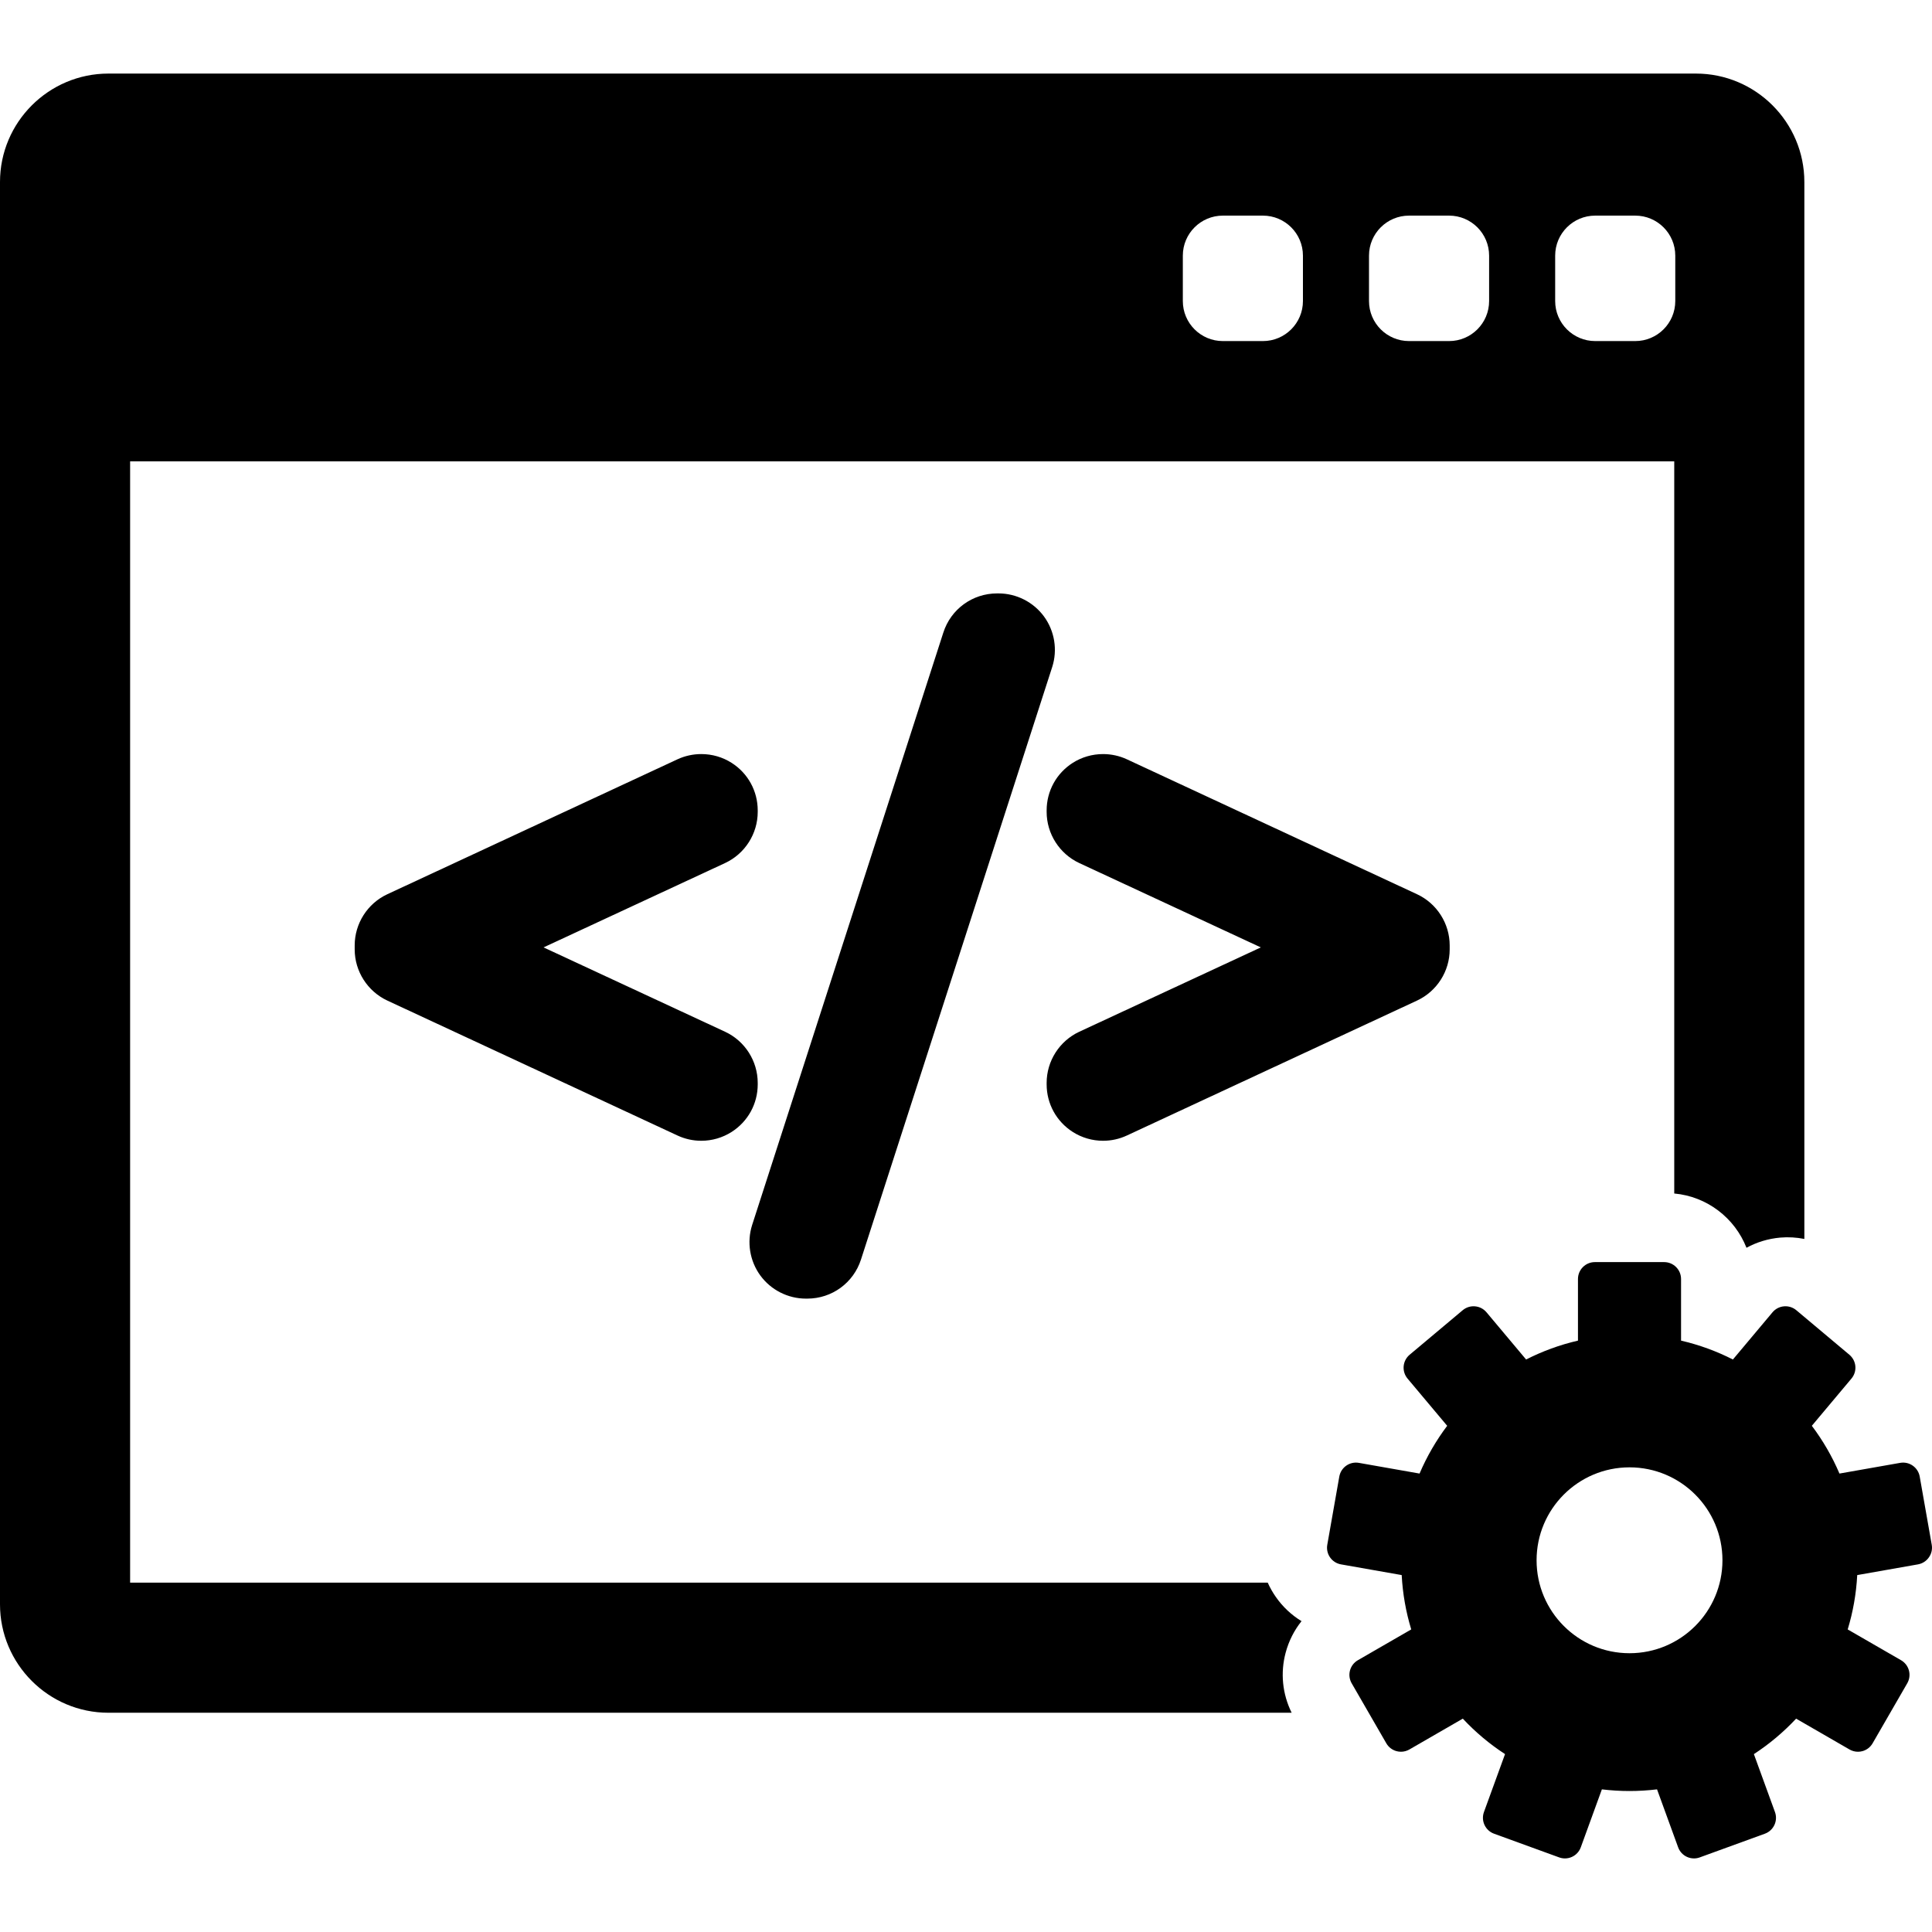
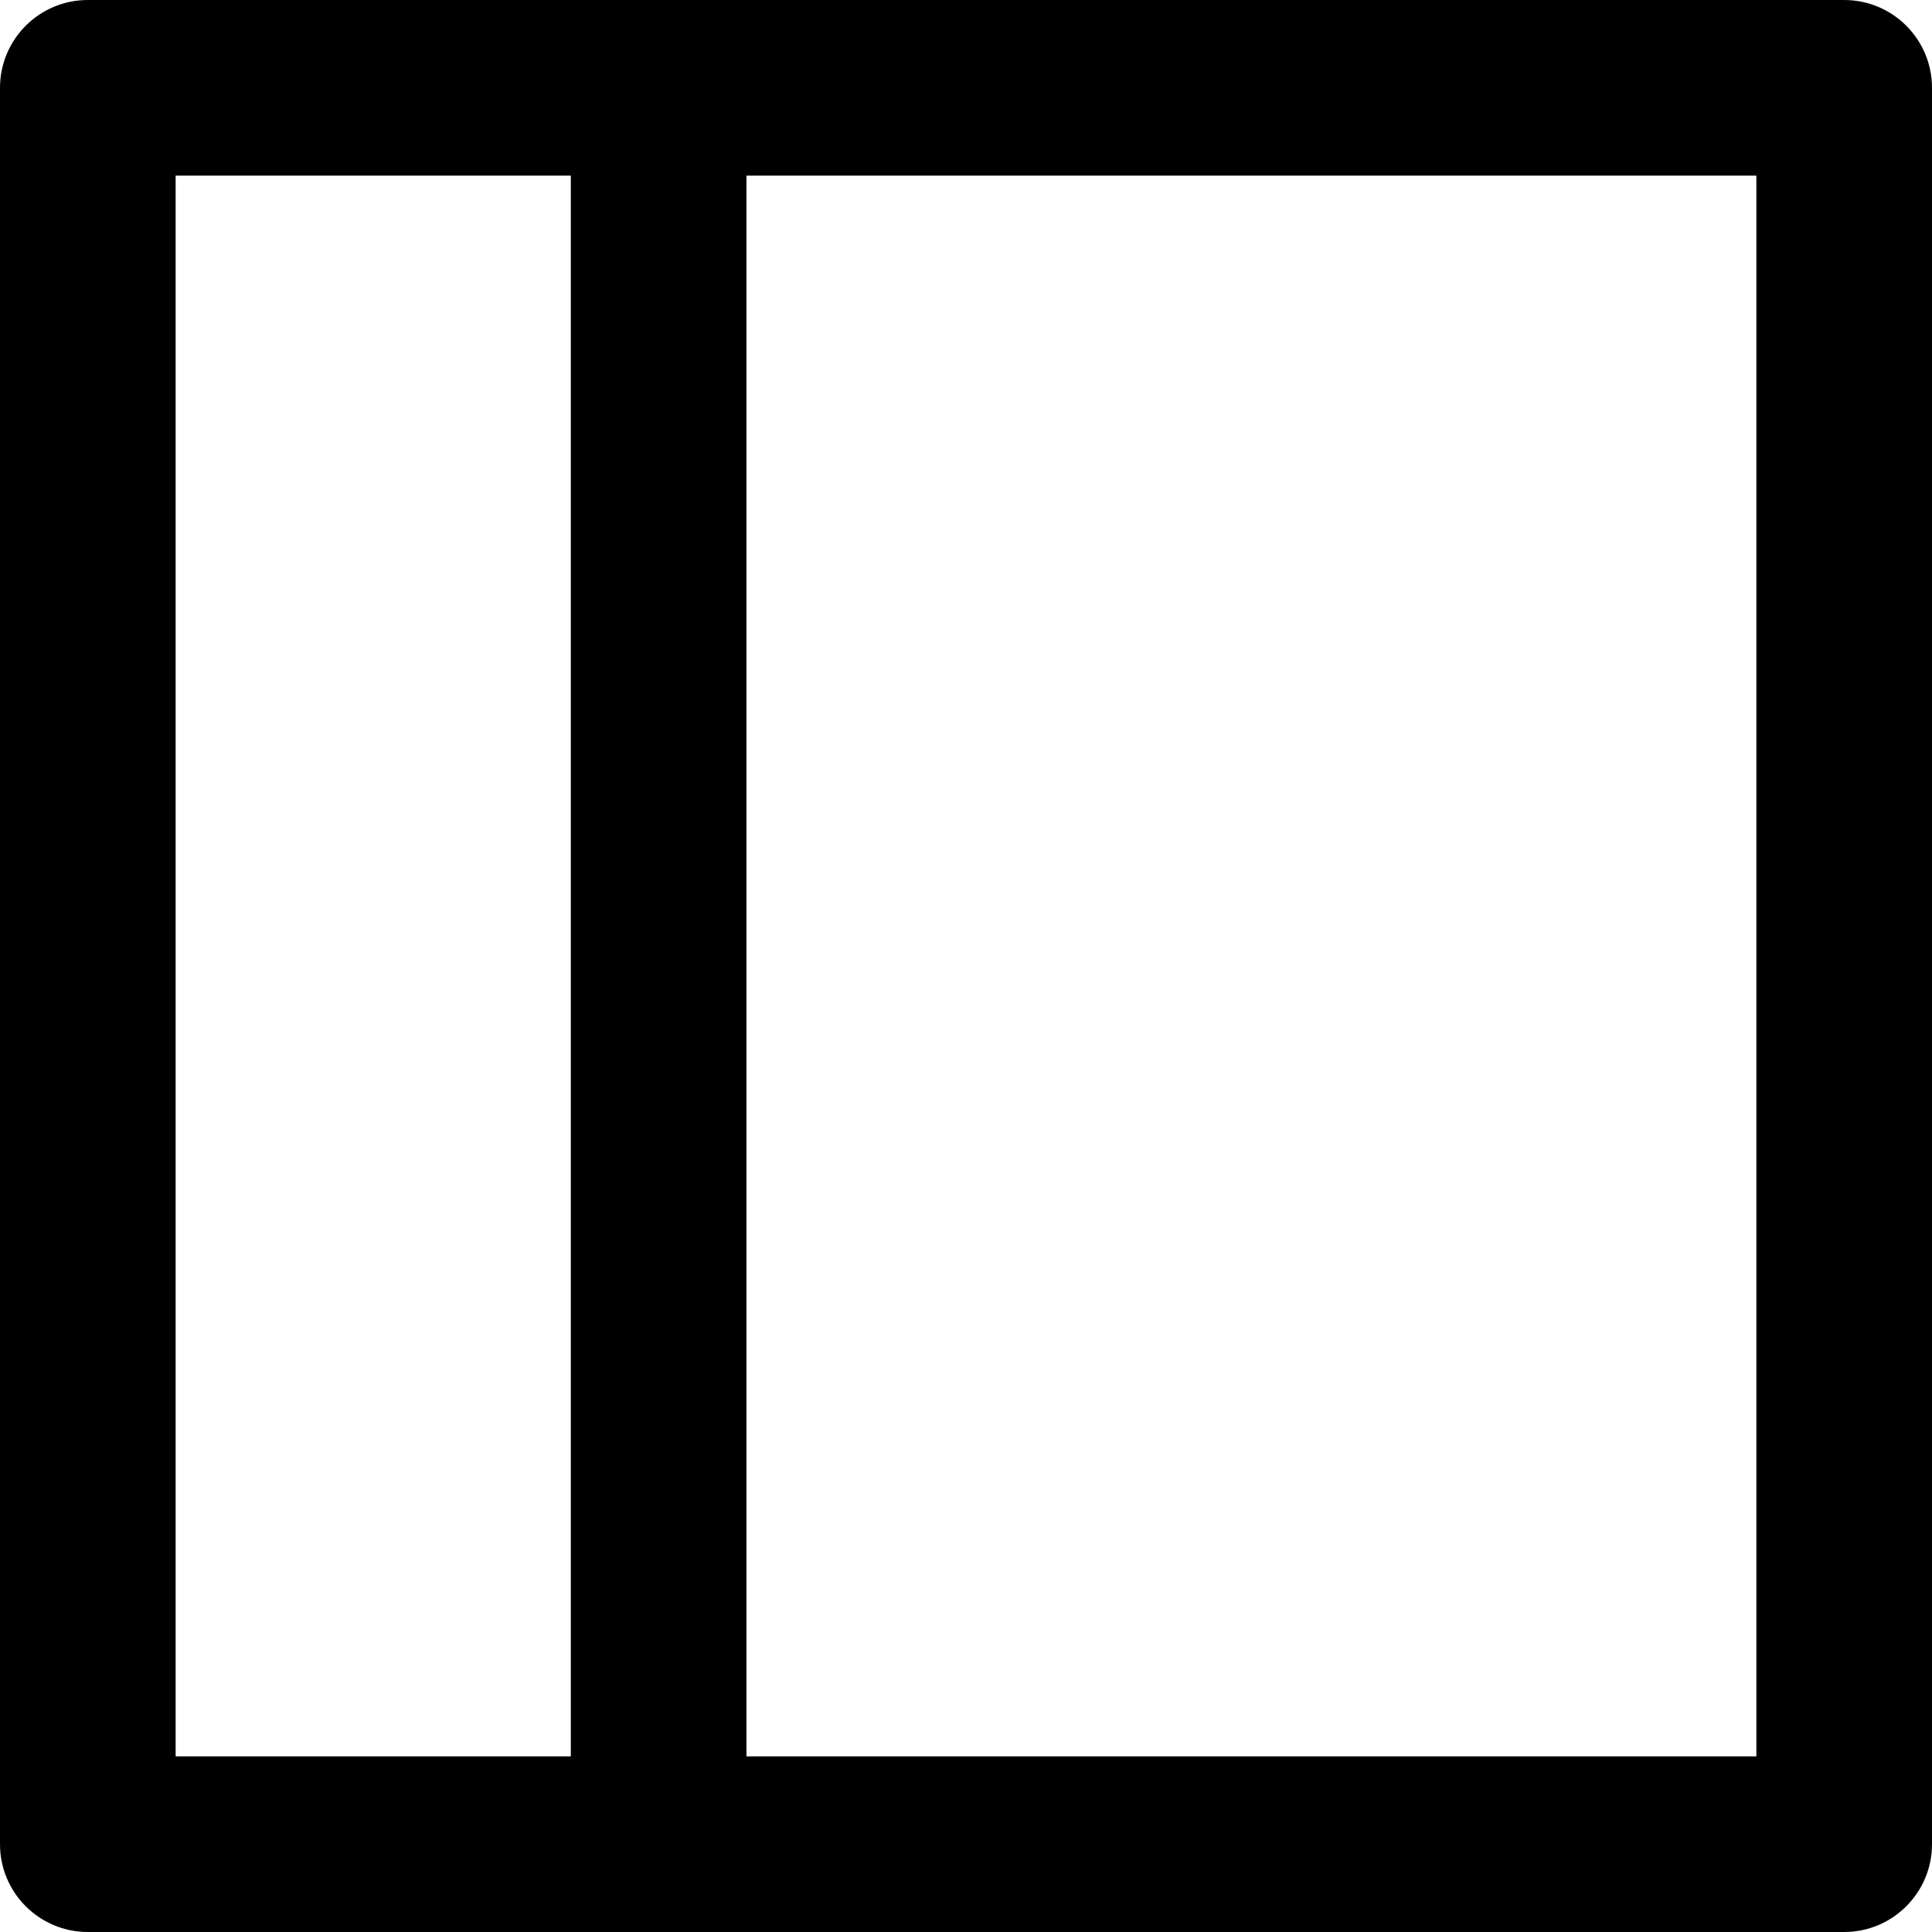
- <svg xmlns="http://www.w3.org/2000/svg" version="1.1" id="Capa_1" x="0px" y="0px" width="419.931px" height="419.931px" viewBox="0 0 419.931 419.931" style="enable-background:new 0 0 419.931 419.931;" xml:space="preserve">
+ <svg xmlns="http://www.w3.org/2000/svg" version="1.1" id="Layer_1" x="0px" y="0px" viewBox="0 0 469.333 469.333" style="enable-background:new 0 0 469.333 469.333;" xml:space="preserve">
  <g>
    <g>
-       <g>
-         <path d="M282.895,352.367c-2.176-1.324-4.072-3.099-5.579-5.25c-0.696-0.992-1.284-2.041-1.771-3.125H28.282V100.276h335.624     v159.138c7.165,0.647,13.177,5.353,15.701,11.797c2.235-1.225,4.726-1.982,7.344-2.213c1.771-0.154,3.53-0.044,5.236,0.293     V39.561c0-12.996-10.571-23.569-23.566-23.569H23.568C10.573,15.992,0,26.565,0,39.561v309.146     c0,12.996,10.573,23.568,23.568,23.568h257.179c-2.007-4.064-2.483-8.652-1.302-13.066     C280.126,356.67,281.304,354.354,282.895,352.367z M338.025,55.569c0-4.806,3.896-8.703,8.702-8.703h8.702     c4.807,0,8.702,3.896,8.702,8.703v9.863c0,4.806-3.896,8.702-8.702,8.702h-8.702c-4.807,0-8.702-3.896-8.702-8.702V55.569z      M297.56,55.569c0-4.806,3.896-8.703,8.702-8.703h8.703c4.807,0,8.702,3.896,8.702,8.703v9.863c0,4.806-3.896,8.702-8.702,8.702     h-8.703c-4.806,0-8.702-3.896-8.702-8.702V55.569z M257.094,55.569c0-4.806,3.897-8.703,8.702-8.703h8.702     c4.807,0,8.703,3.896,8.703,8.703v9.863c0,4.806-3.896,8.702-8.703,8.702h-8.702c-4.805,0-8.702-3.896-8.702-8.702V55.569z" />
-         <path d="M419.875,335.77l-2.615-14.83c-0.353-1.997-2.256-3.331-4.255-2.979l-13.188,2.324c-1.583-3.715-3.605-7.195-6.005-10.38     l8.614-10.268c0.626-0.744,0.931-1.709,0.847-2.68c-0.086-0.971-0.554-1.867-1.3-2.494l-11.534-9.68     c-0.746-0.626-1.713-0.93-2.683-0.845c-0.971,0.085-1.867,0.552-2.493,1.298l-8.606,10.26c-3.533-1.8-7.312-3.188-11.271-4.104     v-13.392c0-2.028-1.645-3.674-3.673-3.674h-15.06c-2.027,0-3.673,1.646-3.673,3.674v13.392     c-3.961,0.915-7.736,2.304-11.271,4.104l-8.608-10.259c-1.304-1.554-3.62-1.756-5.175-0.453l-11.535,9.679     c-0.746,0.627-1.213,1.523-1.299,2.494c-0.084,0.971,0.22,1.937,0.846,2.683l8.615,10.266c-2.396,3.184-4.422,6.666-6.005,10.38     l-13.188-2.325c-1.994-0.351-3.901,0.982-4.255,2.979l-2.614,14.83c-0.169,0.959,0.05,1.945,0.607,2.744     c0.561,0.799,1.41,1.342,2.37,1.511l13.198,2.326c0.215,4.089,0.927,8.045,2.073,11.812l-11.6,6.695     c-0.844,0.485-1.459,1.289-1.712,2.229c-0.252,0.941-0.119,1.943,0.367,2.787l7.529,13.041c0.485,0.844,1.289,1.459,2.229,1.711     c0.313,0.084,0.632,0.125,0.951,0.125c0.639,0,1.272-0.166,1.836-0.492l11.609-6.703c2.73,2.925,5.812,5.517,9.18,7.709     l-4.584,12.593c-0.332,0.916-0.289,1.926,0.123,2.809s1.157,1.566,2.072,1.898l14.148,5.149c0.406,0.148,0.832,0.224,1.257,0.224     c0.53,0,1.063-0.115,1.554-0.345c0.883-0.411,1.564-1.157,1.897-2.073l4.583-12.593c1.965,0.238,3.965,0.361,5.994,0.361     s4.029-0.125,5.994-0.361l4.584,12.593c0.332,0.916,1.016,1.662,1.897,2.073c0.49,0.229,1.021,0.345,1.554,0.345     c0.424,0,0.85-0.074,1.256-0.224l14.15-5.149c0.913-0.332,1.659-1.017,2.07-1.898c0.412-0.883,0.456-1.893,0.123-2.809     l-4.584-12.591c3.365-2.192,6.447-4.786,9.18-7.709l11.609,6.703c0.563,0.324,1.197,0.492,1.836,0.492     c0.318,0,0.64-0.043,0.951-0.125c0.941-0.252,1.743-0.869,2.229-1.711l7.529-13.043c0.486-0.842,0.619-1.846,0.367-2.787     c-0.253-0.938-0.868-1.742-1.712-2.229l-11.598-6.693c1.146-3.768,1.856-7.724,2.071-11.812l13.198-2.327     c0.96-0.169,1.812-0.712,2.37-1.511C419.825,337.715,420.044,336.729,419.875,335.77z M354.184,359.336     c-11.155,0-20.2-9.045-20.2-20.201s9.046-20.2,20.2-20.2c11.156,0,20.201,9.044,20.201,20.2S365.34,359.336,354.184,359.336z" />
-         <g>
-           <path d="M164.695,235.373c0-4.752-2.785-9.117-7.096-11.119l-39.455-18.332l39.456-18.334c4.31-2.004,7.095-6.368,7.095-11.118      v-0.319c0-4.21-2.119-8.075-5.665-10.334c-1.962-1.253-4.247-1.916-6.606-1.916c-1.778,0-3.563,0.391-5.16,1.133l-63.078,29.333      c-4.309,2.004-7.092,6.368-7.092,11.117v0.877c0,4.743,2.782,9.104,7.093,11.118l63.084,29.336      c1.631,0.755,3.368,1.138,5.162,1.138c2.338,0,4.616-0.664,6.597-1.924c3.548-2.268,5.666-6.13,5.666-10.335L164.695,235.373      L164.695,235.373z" />
-           <path d="M226.932,134.012c-2.301-3.15-6.002-5.03-9.901-5.03h-0.314c-5.354,0-10.048,3.425-11.679,8.516L163.478,266.27      c-1.183,3.718-0.517,7.813,1.781,10.962c2.301,3.148,6.002,5.029,9.901,5.029h0.315c5.352,0,10.043-3.426,11.672-8.516      l41.555-128.762C229.896,141.268,229.234,137.167,226.932,134.012z" />
-           <path d="M308.001,194.366l-63.079-29.333c-1.592-0.74-3.374-1.131-5.152-1.131c-2.358,0-4.644,0.661-6.605,1.912      c-3.552,2.263-5.671,6.127-5.671,10.337v0.319c0,4.746,2.783,9.111,7.097,11.123l39.454,18.33l-39.455,18.331      c-4.311,2.002-7.096,6.367-7.096,11.119v0.321c0,4.205,2.119,8.066,5.669,10.336c1.974,1.258,4.254,1.923,6.595,1.923      c1.792,0,3.527-0.383,5.169-1.141l63.082-29.336c4.307-2.009,7.088-6.371,7.088-11.114v-0.877      C315.094,200.735,312.311,196.371,308.001,194.366z" />
-         </g>
-       </g>
+       <path d="M448,0H21.333C9.552,0,0,9.552,0,21.333V448c0,11.781,9.552,21.333,21.333,21.333H448    c11.781,0,21.333-9.552,21.333-21.333V21.333C469.333,9.552,459.781,0,448,0z M138.667,426.667h-96v-384h96V426.667z     M426.667,426.667H181.333v-384h245.333V426.667z" />
    </g>
  </g>
  <g>
</g>
  <g>
</g>
  <g>
</g>
  <g>
</g>
  <g>
</g>
  <g>
</g>
  <g>
</g>
  <g>
</g>
  <g>
</g>
  <g>
</g>
  <g>
</g>
  <g>
</g>
  <g>
</g>
  <g>
</g>
  <g>
</g>
</svg>
